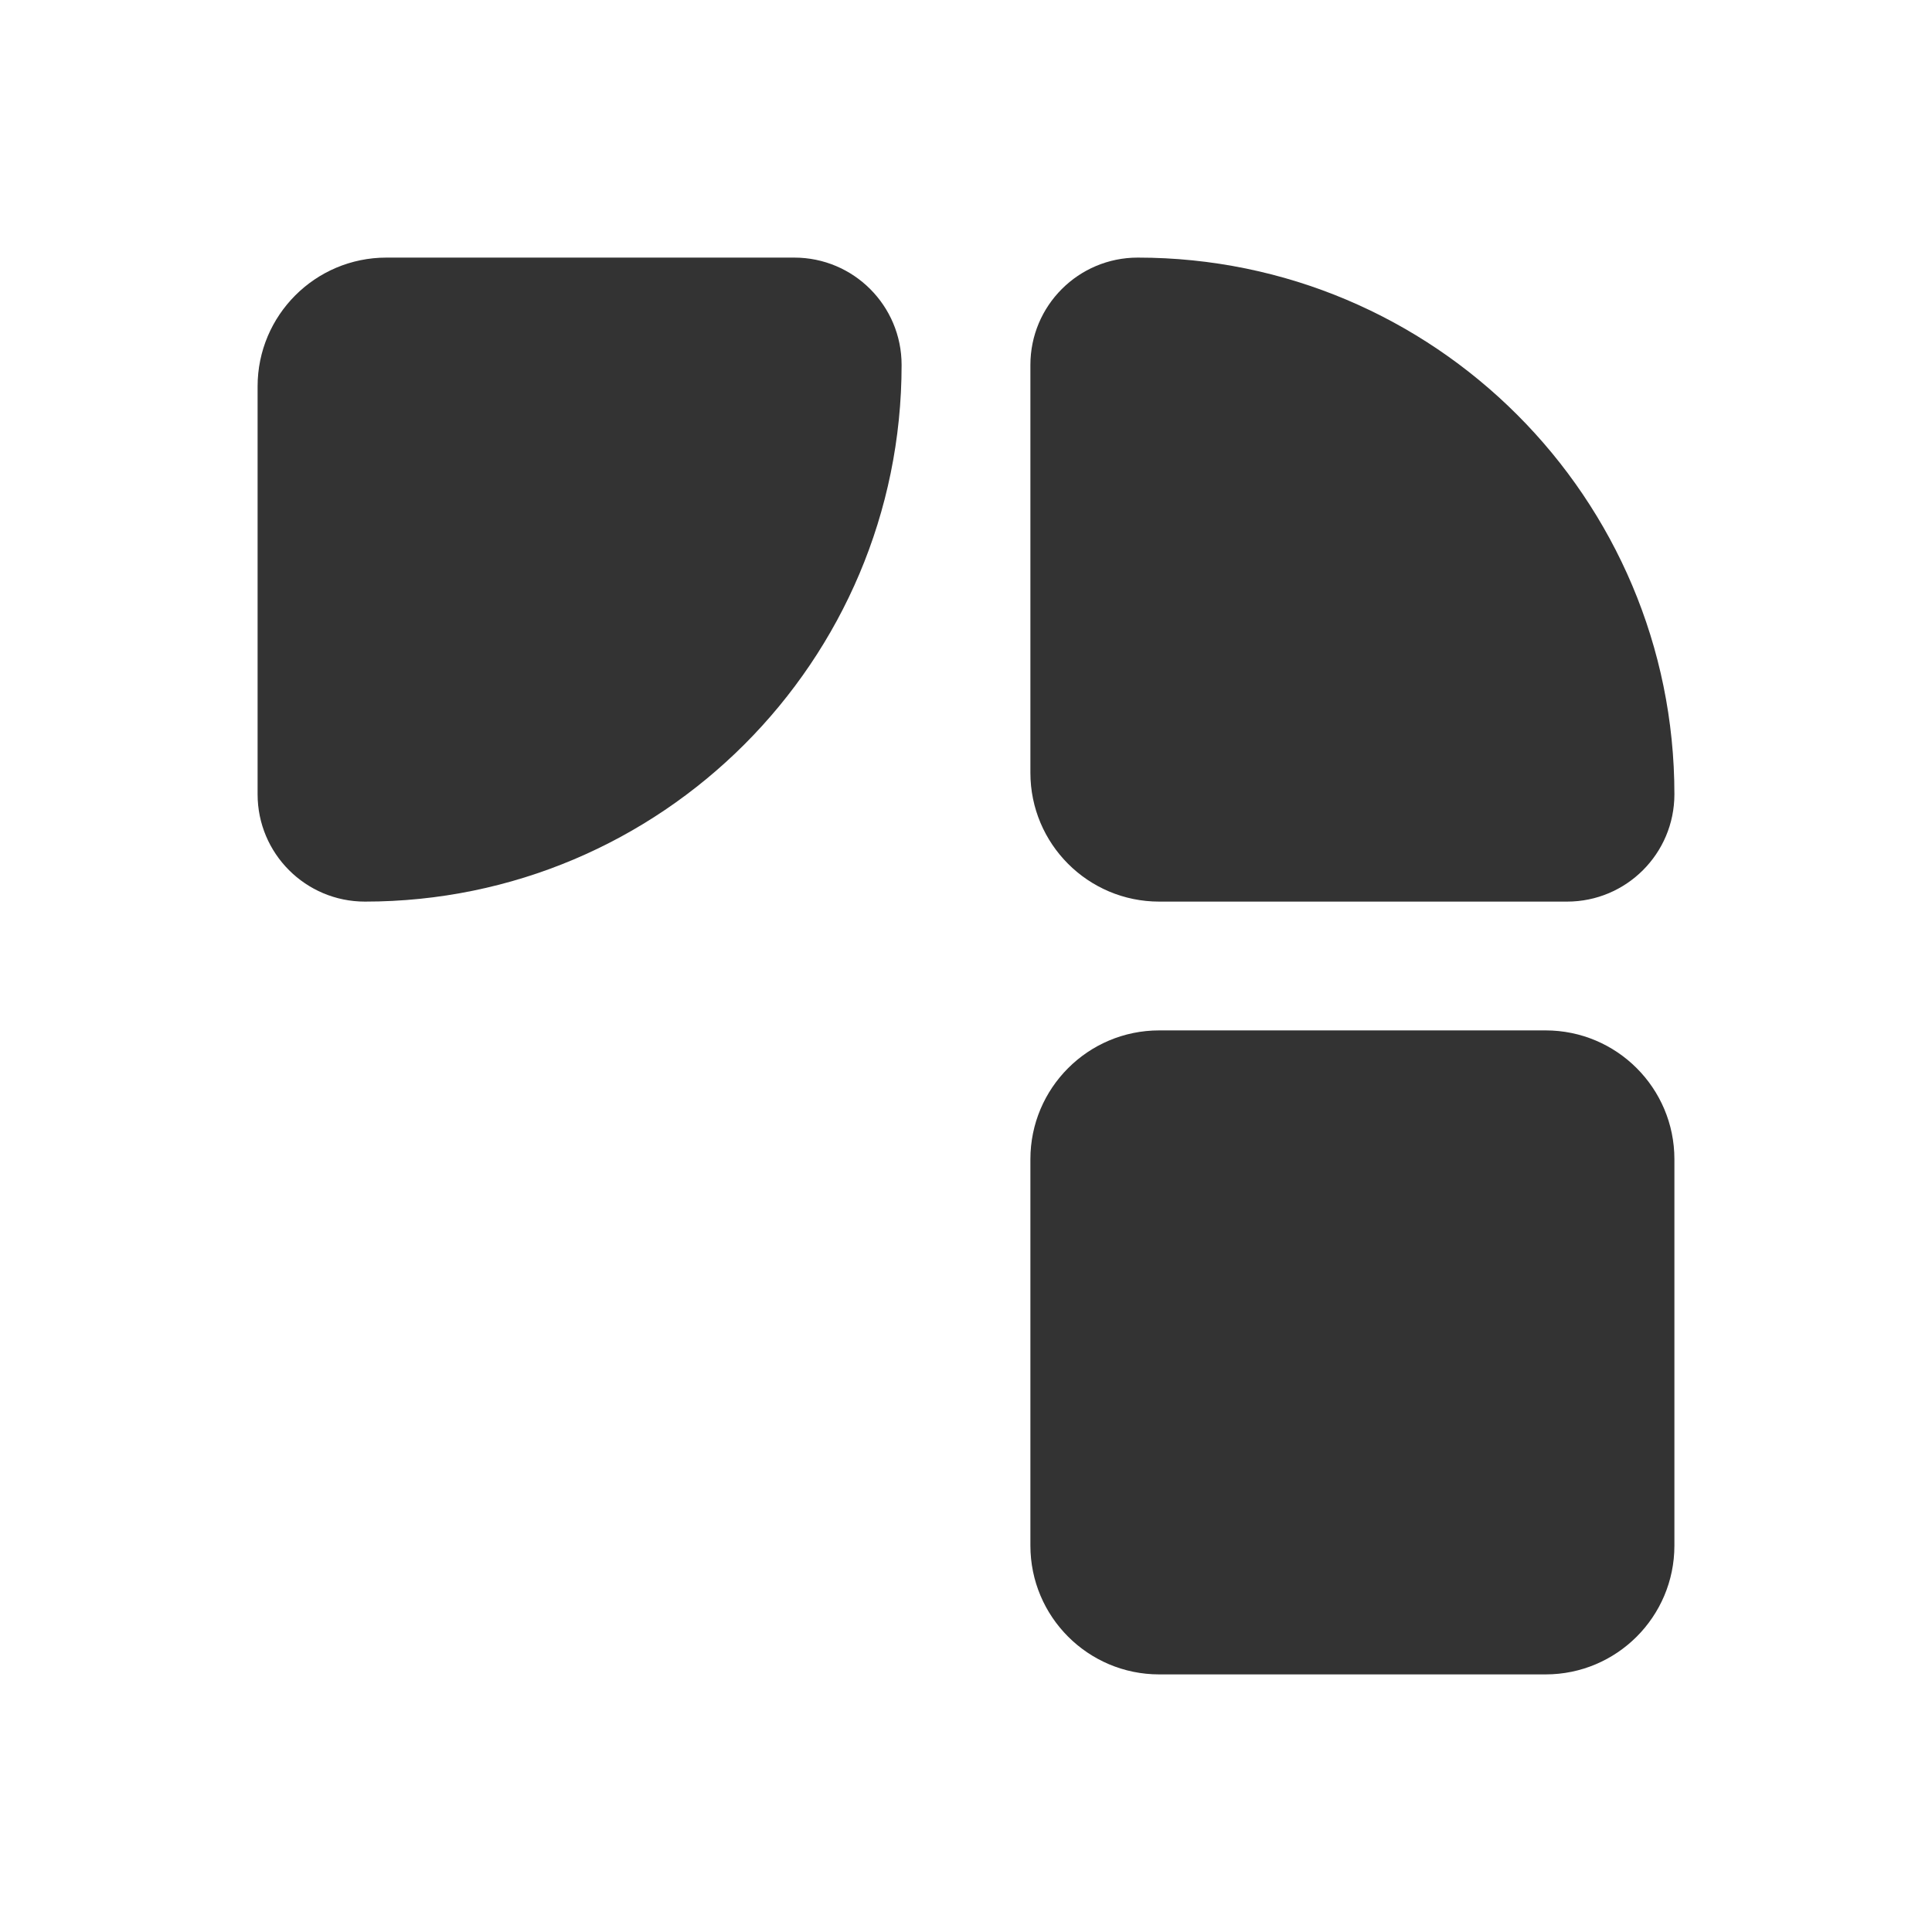
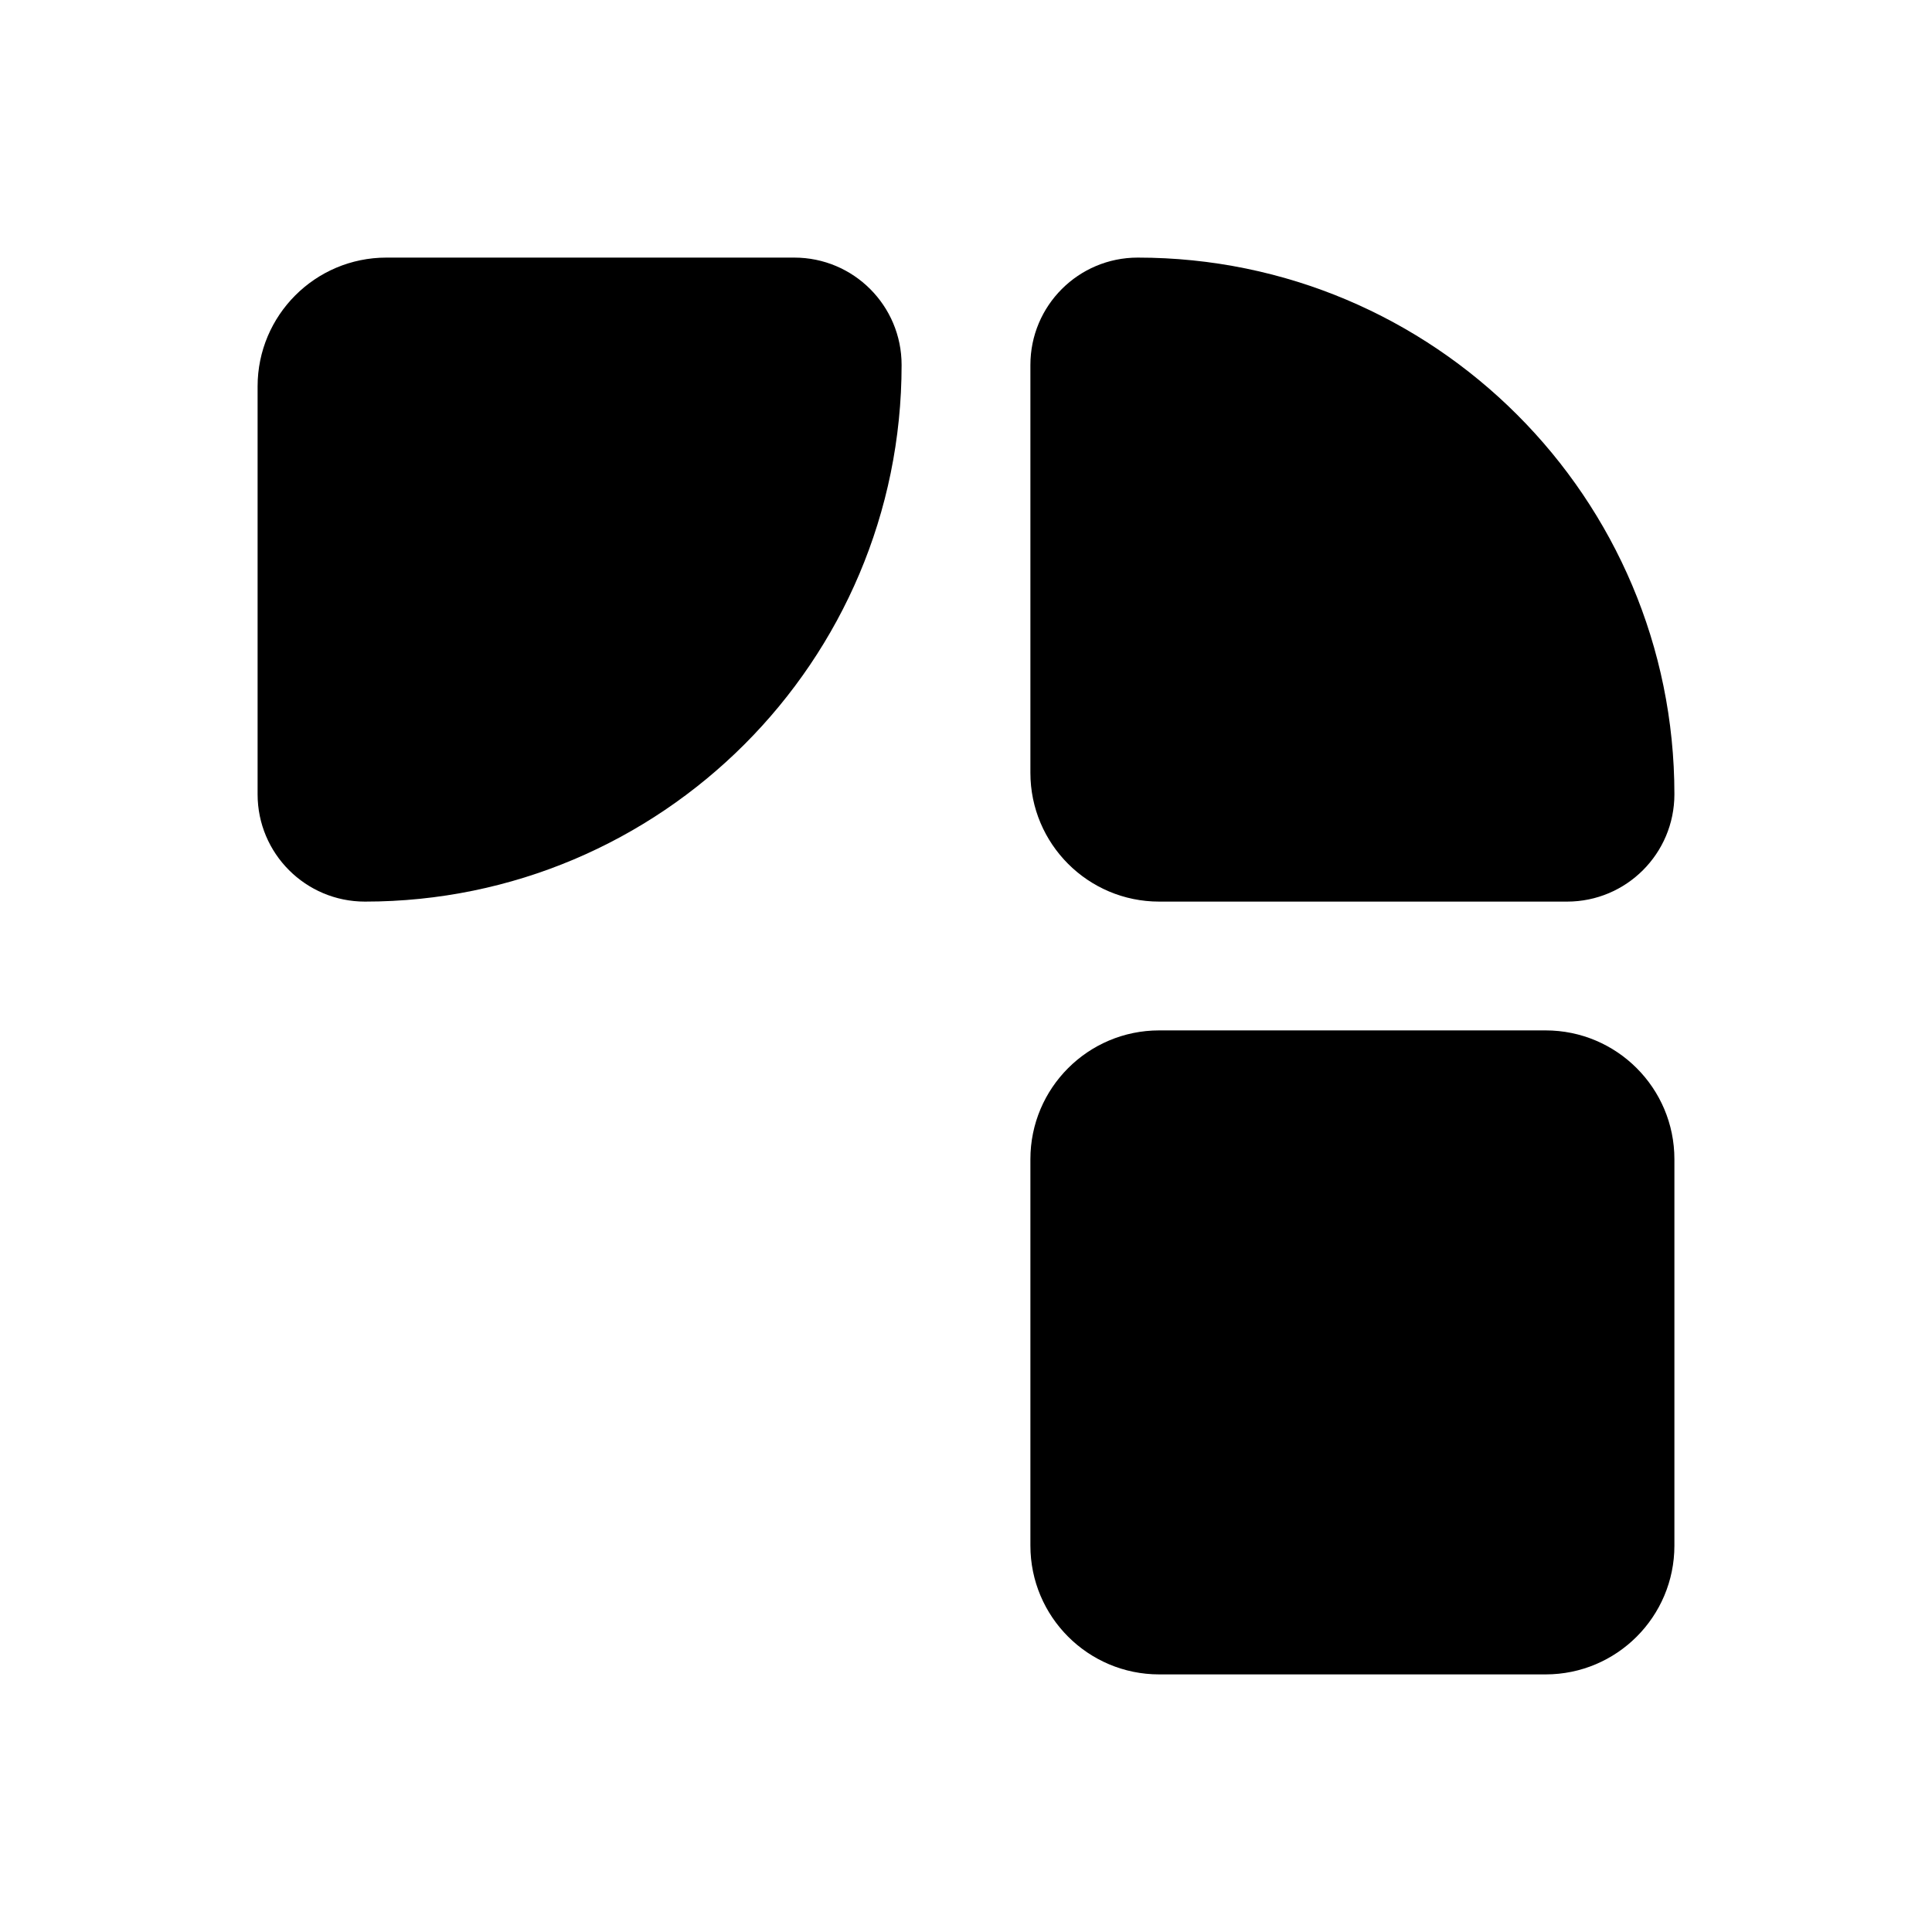
<svg xmlns="http://www.w3.org/2000/svg" width="60" height="60" viewBox="0 0 60 60" fill="none">
-   <path d="M8 12C8 9.791 9.791 8 12 8H24.667C26.508 8 28 9.492 28 11.333V11.333C28 20.538 20.538 28 11.333 28V28C9.492 28 8 26.508 8 24.667V12Z" fill="#333333" />
-   <path d="M36 28C33.791 28 32 26.209 32 24L32 11.333C32 9.492 33.492 8 35.333 8V8C44.538 8 52 15.462 52 24.667V24.667C52 26.508 50.508 28 48.667 28L36 28Z" fill="#333333" />
-   <path d="M32 36C32 33.791 33.791 32 36 32H48C50.209 32 52 33.791 52 36V48C52 50.209 50.209 52 48 52H36C33.791 52 32 50.209 32 48V36Z" fill="#333333" />
+   <path d="M8 12C8 9.791 9.791 8 12 8H24.667C26.508 8 28 9.492 28 11.333V11.333C28 20.538 20.538 28 11.333 28V28C9.492 28 8 26.508 8 24.667V12Z" fill="currentColor" />
+   <path d="M36 28C33.791 28 32 26.209 32 24L32 11.333C32 9.492 33.492 8 35.333 8V8C44.538 8 52 15.462 52 24.667V24.667C52 26.508 50.508 28 48.667 28L36 28Z" fill="currentColor" />
+   <path d="M32 36C32 33.791 33.791 32 36 32H48C50.209 32 52 33.791 52 36V48C52 50.209 50.209 52 48 52H36C33.791 52 32 50.209 32 48V36Z" fill="currentColor" />
</svg>
